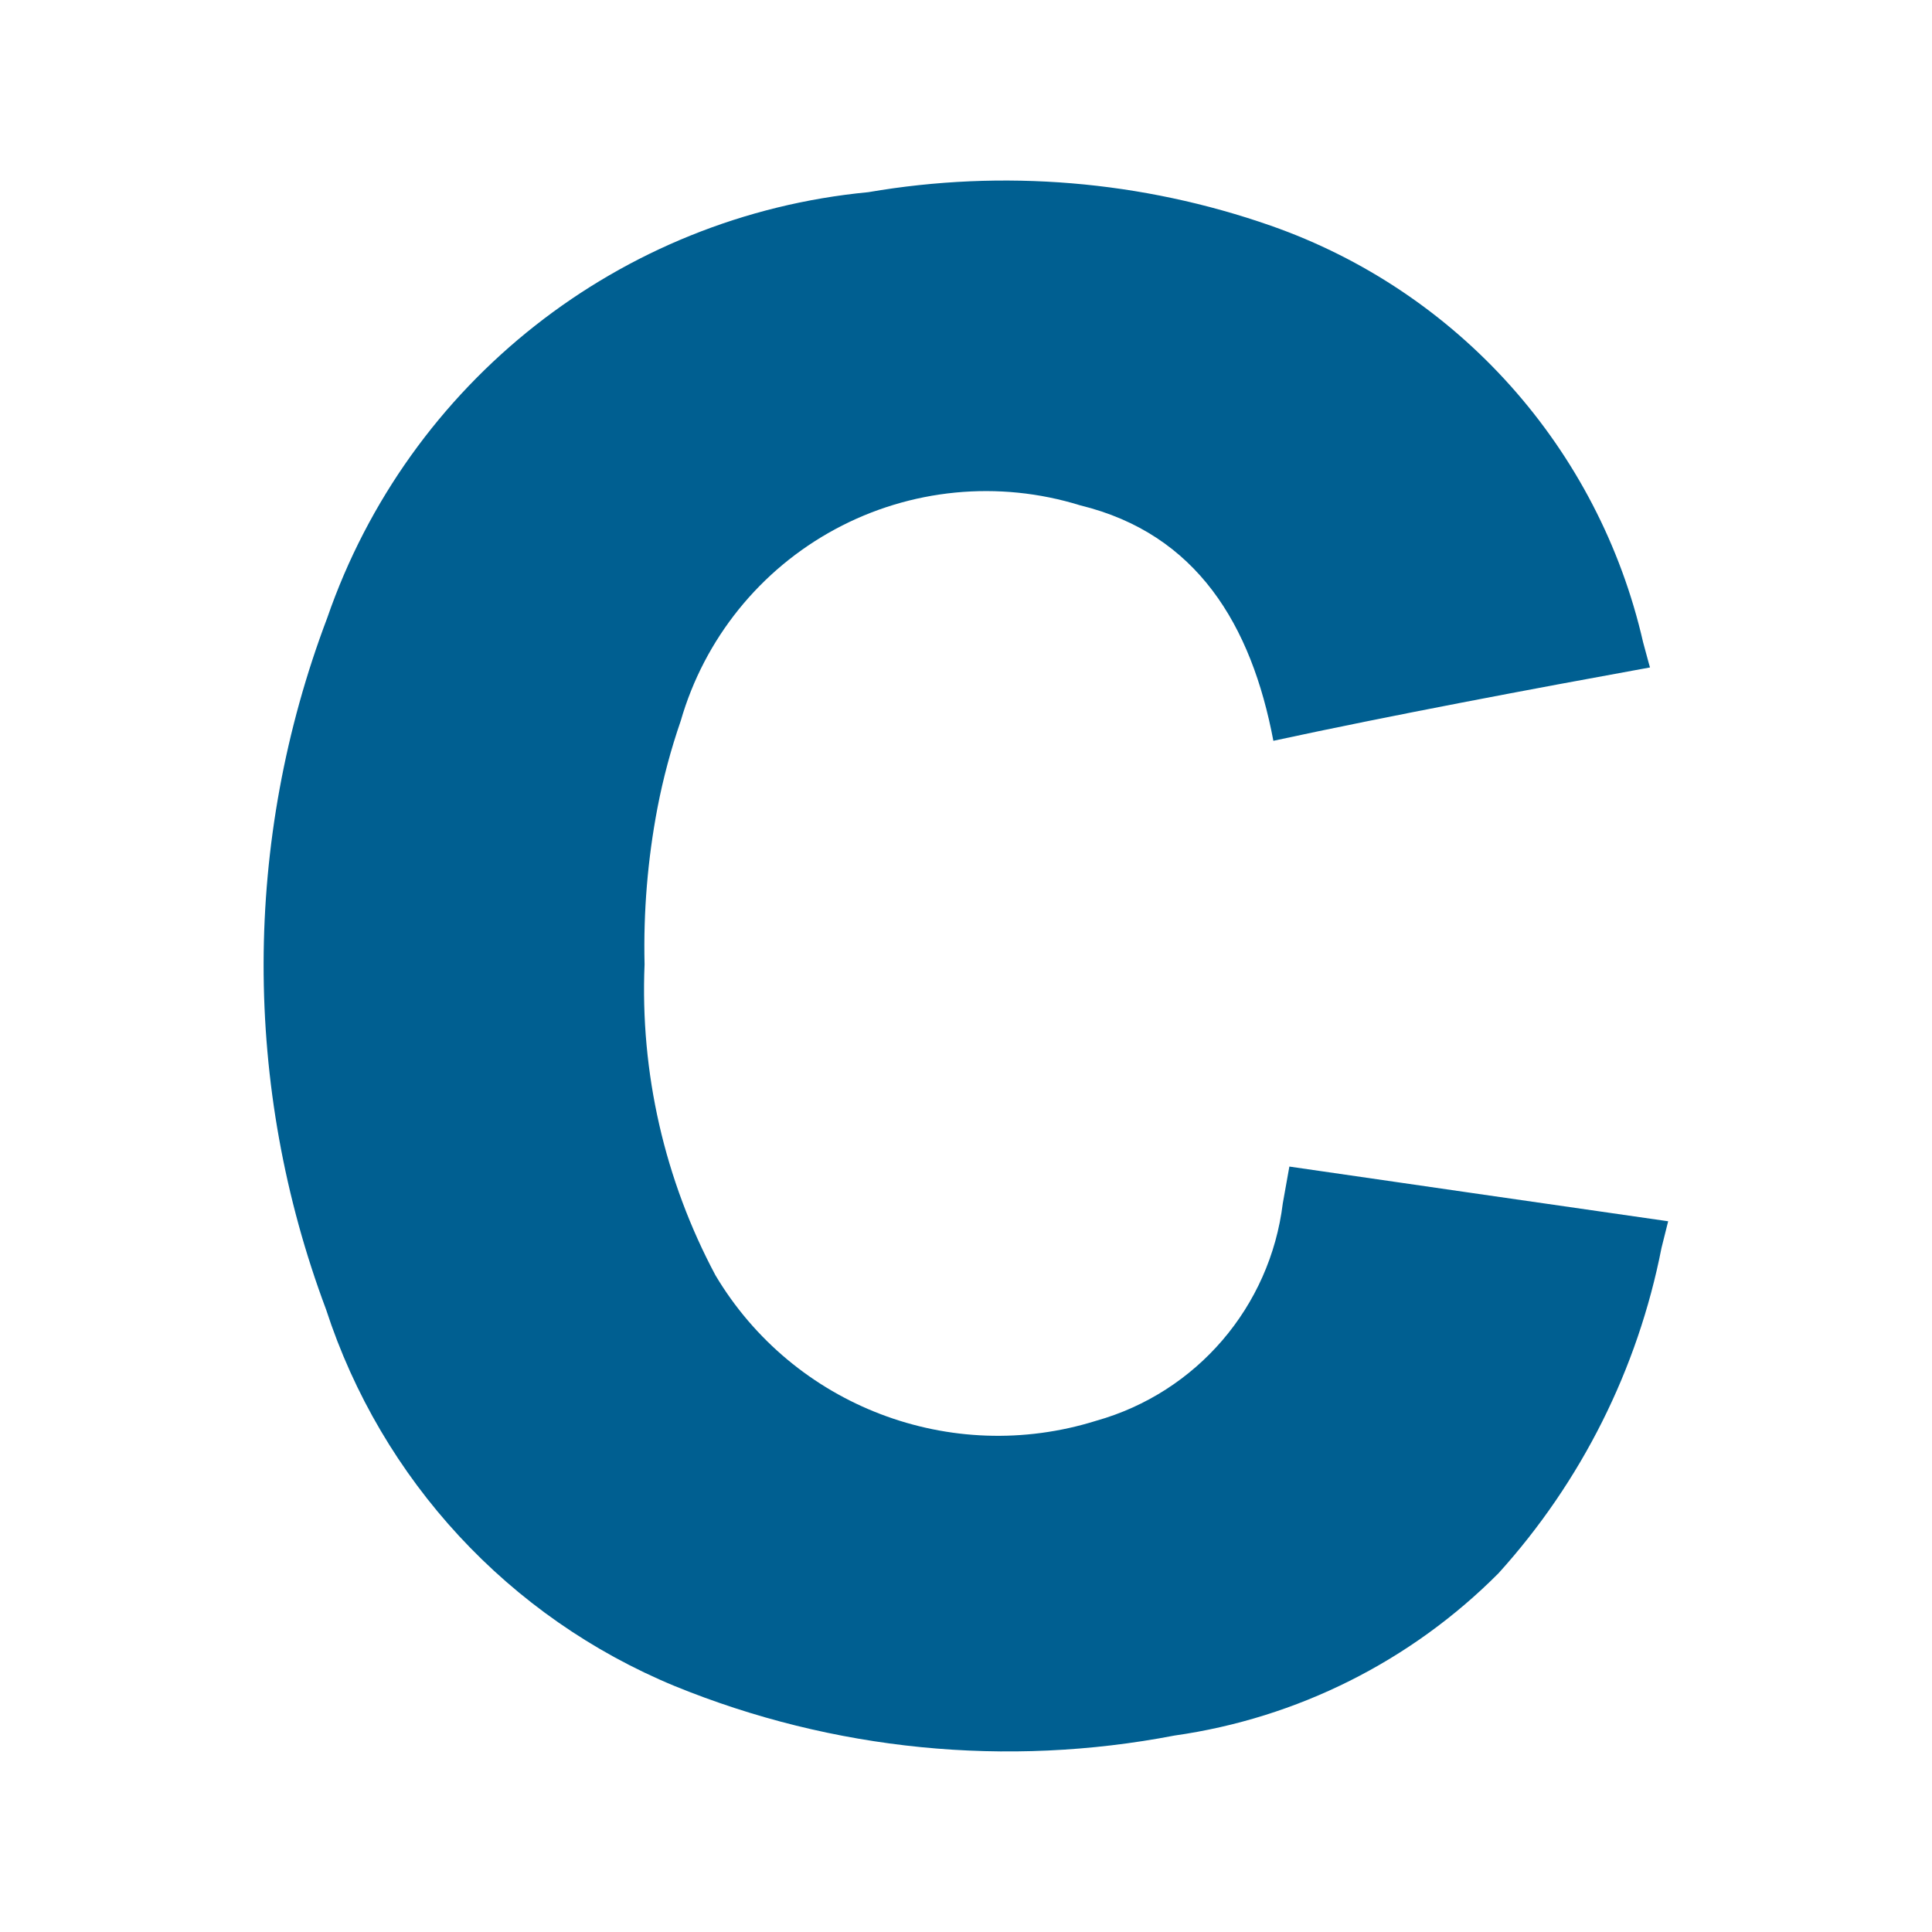
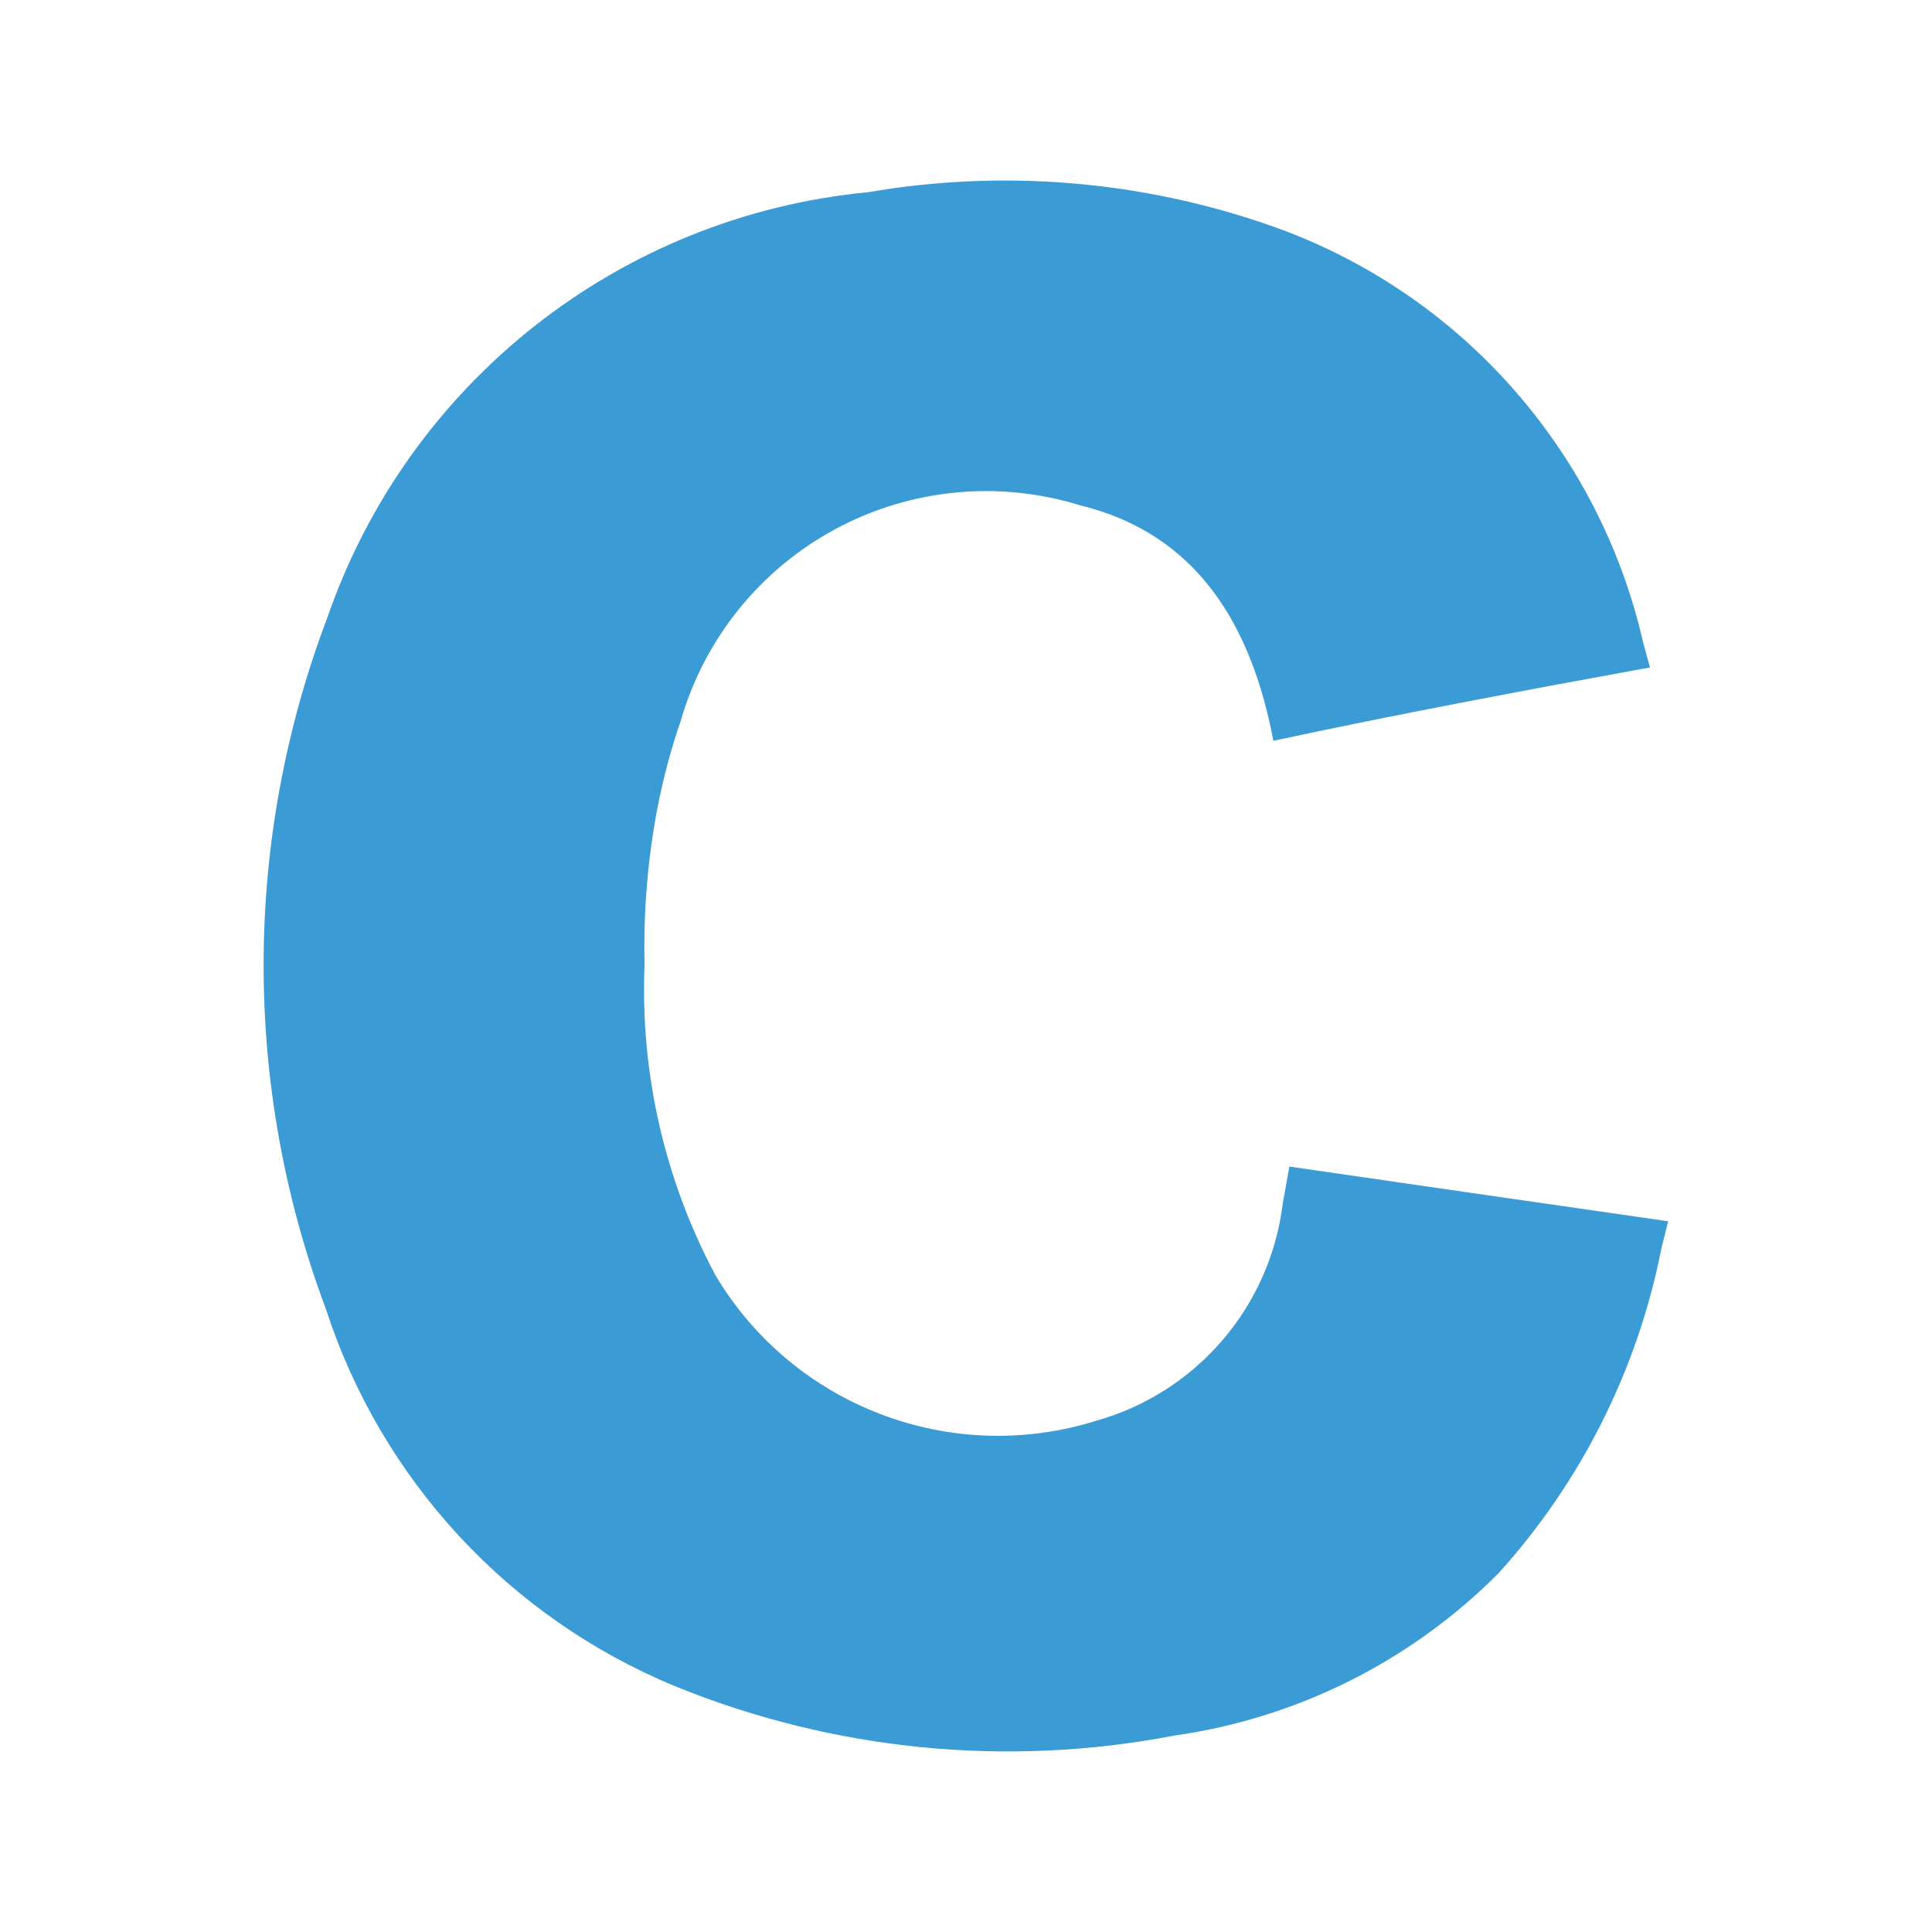
<svg xmlns="http://www.w3.org/2000/svg" viewBox="0 0 32 32">
-   <path fill="#005f91" d="M10.676 15.973a10.05 10.05 0 0 0 1.175 5.151a5.446 5.446 0 0 0 6.306 2.408a4.28 4.28 0 0 0 3.09-3.6l.109-.61c1.737.251 4.537.658 6.274.906l-.11.44a11.26 11.26 0 0 1-2.7 5.39a9.44 9.44 0 0 1-5.366 2.688a14.6 14.6 0 0 1-8.277-.819a10.15 10.15 0 0 1-5.777-6.24a16.23 16.23 0 0 1 .019-11.45a10.54 10.54 0 0 1 8.963-7.054a13.35 13.35 0 0 1 6.666.555a9.57 9.57 0 0 1 6.167 6.9c.094.352.114.417.114.417c-1.932.351-4.319.8-6.238 1.215c-.362-1.915-1.265-3.428-3.2-3.9a5.263 5.263 0 0 0-6.616 3.57a10.5 10.5 0 0 0-.385 1.439a12.3 12.3 0 0 0-.214 2.594" />
+   <path fill="#3b9bd4" d="M10.676 15.973a10.05 10.05 0 0 0 1.175 5.151a5.446 5.446 0 0 0 6.306 2.408a4.28 4.28 0 0 0 3.09-3.6l.109-.61c1.737.251 4.537.658 6.274.906l-.11.44a11.26 11.26 0 0 1-2.7 5.39a9.44 9.44 0 0 1-5.366 2.688a14.6 14.6 0 0 1-8.277-.819a10.15 10.15 0 0 1-5.777-6.24a16.23 16.23 0 0 1 .019-11.45a10.54 10.54 0 0 1 8.963-7.054a13.35 13.35 0 0 1 6.666.555a9.57 9.57 0 0 1 6.167 6.9c.094.352.114.417.114.417c-1.932.351-4.319.8-6.238 1.215c-.362-1.915-1.265-3.428-3.2-3.9a5.263 5.263 0 0 0-6.616 3.57a10.5 10.5 0 0 0-.385 1.439a12.3 12.3 0 0 0-.214 2.594" />
</svg>
